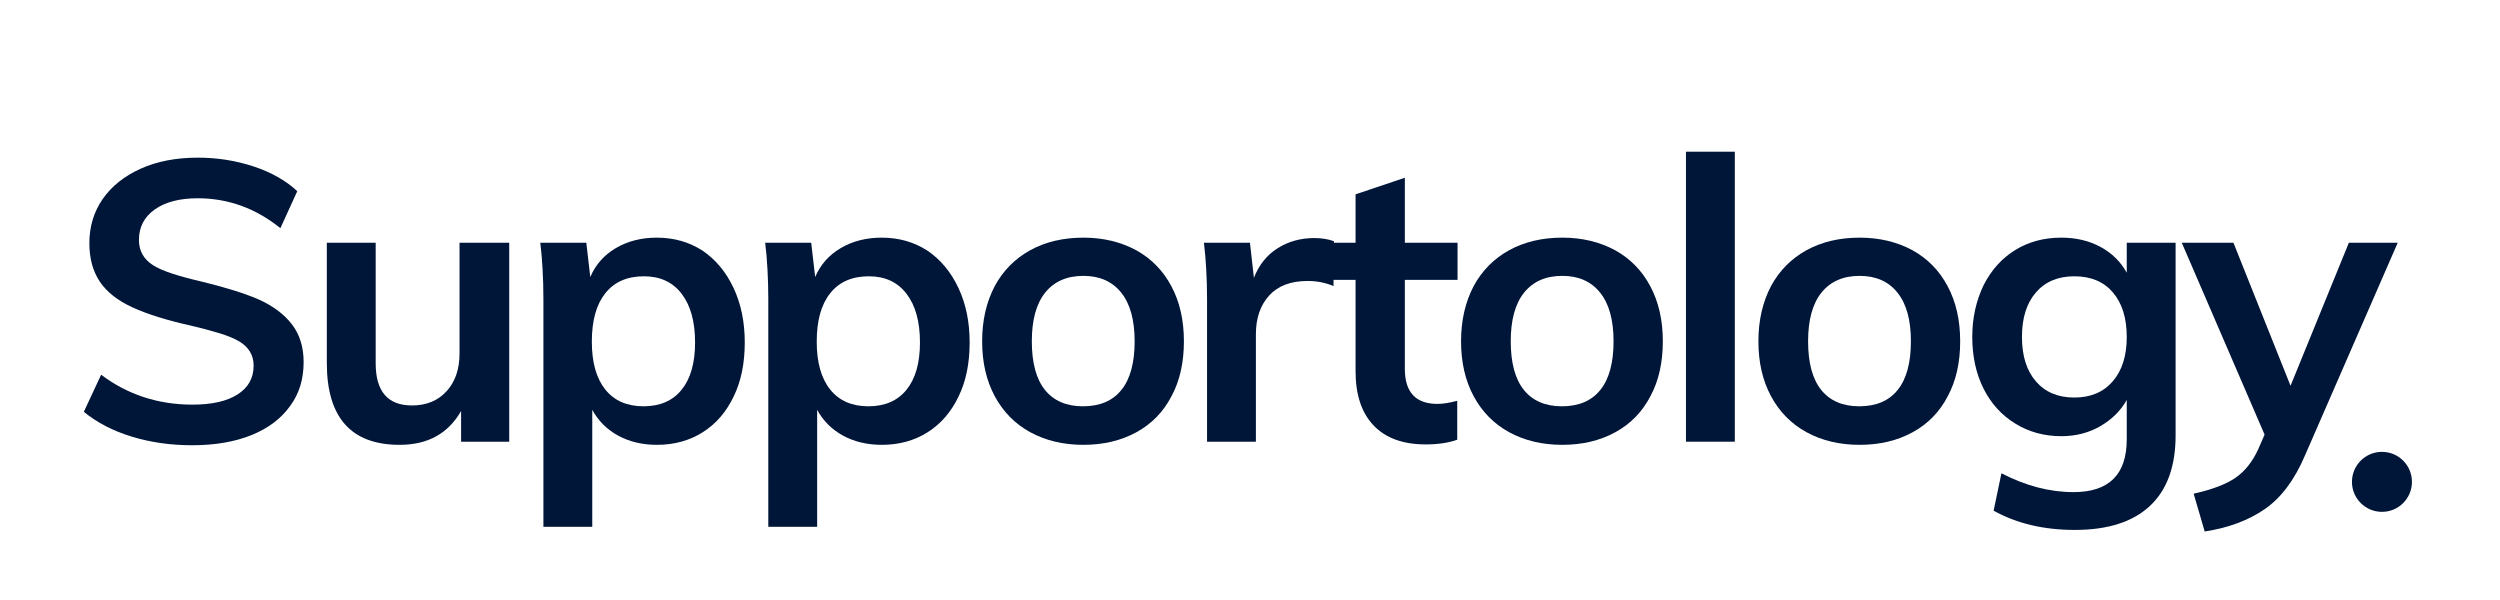
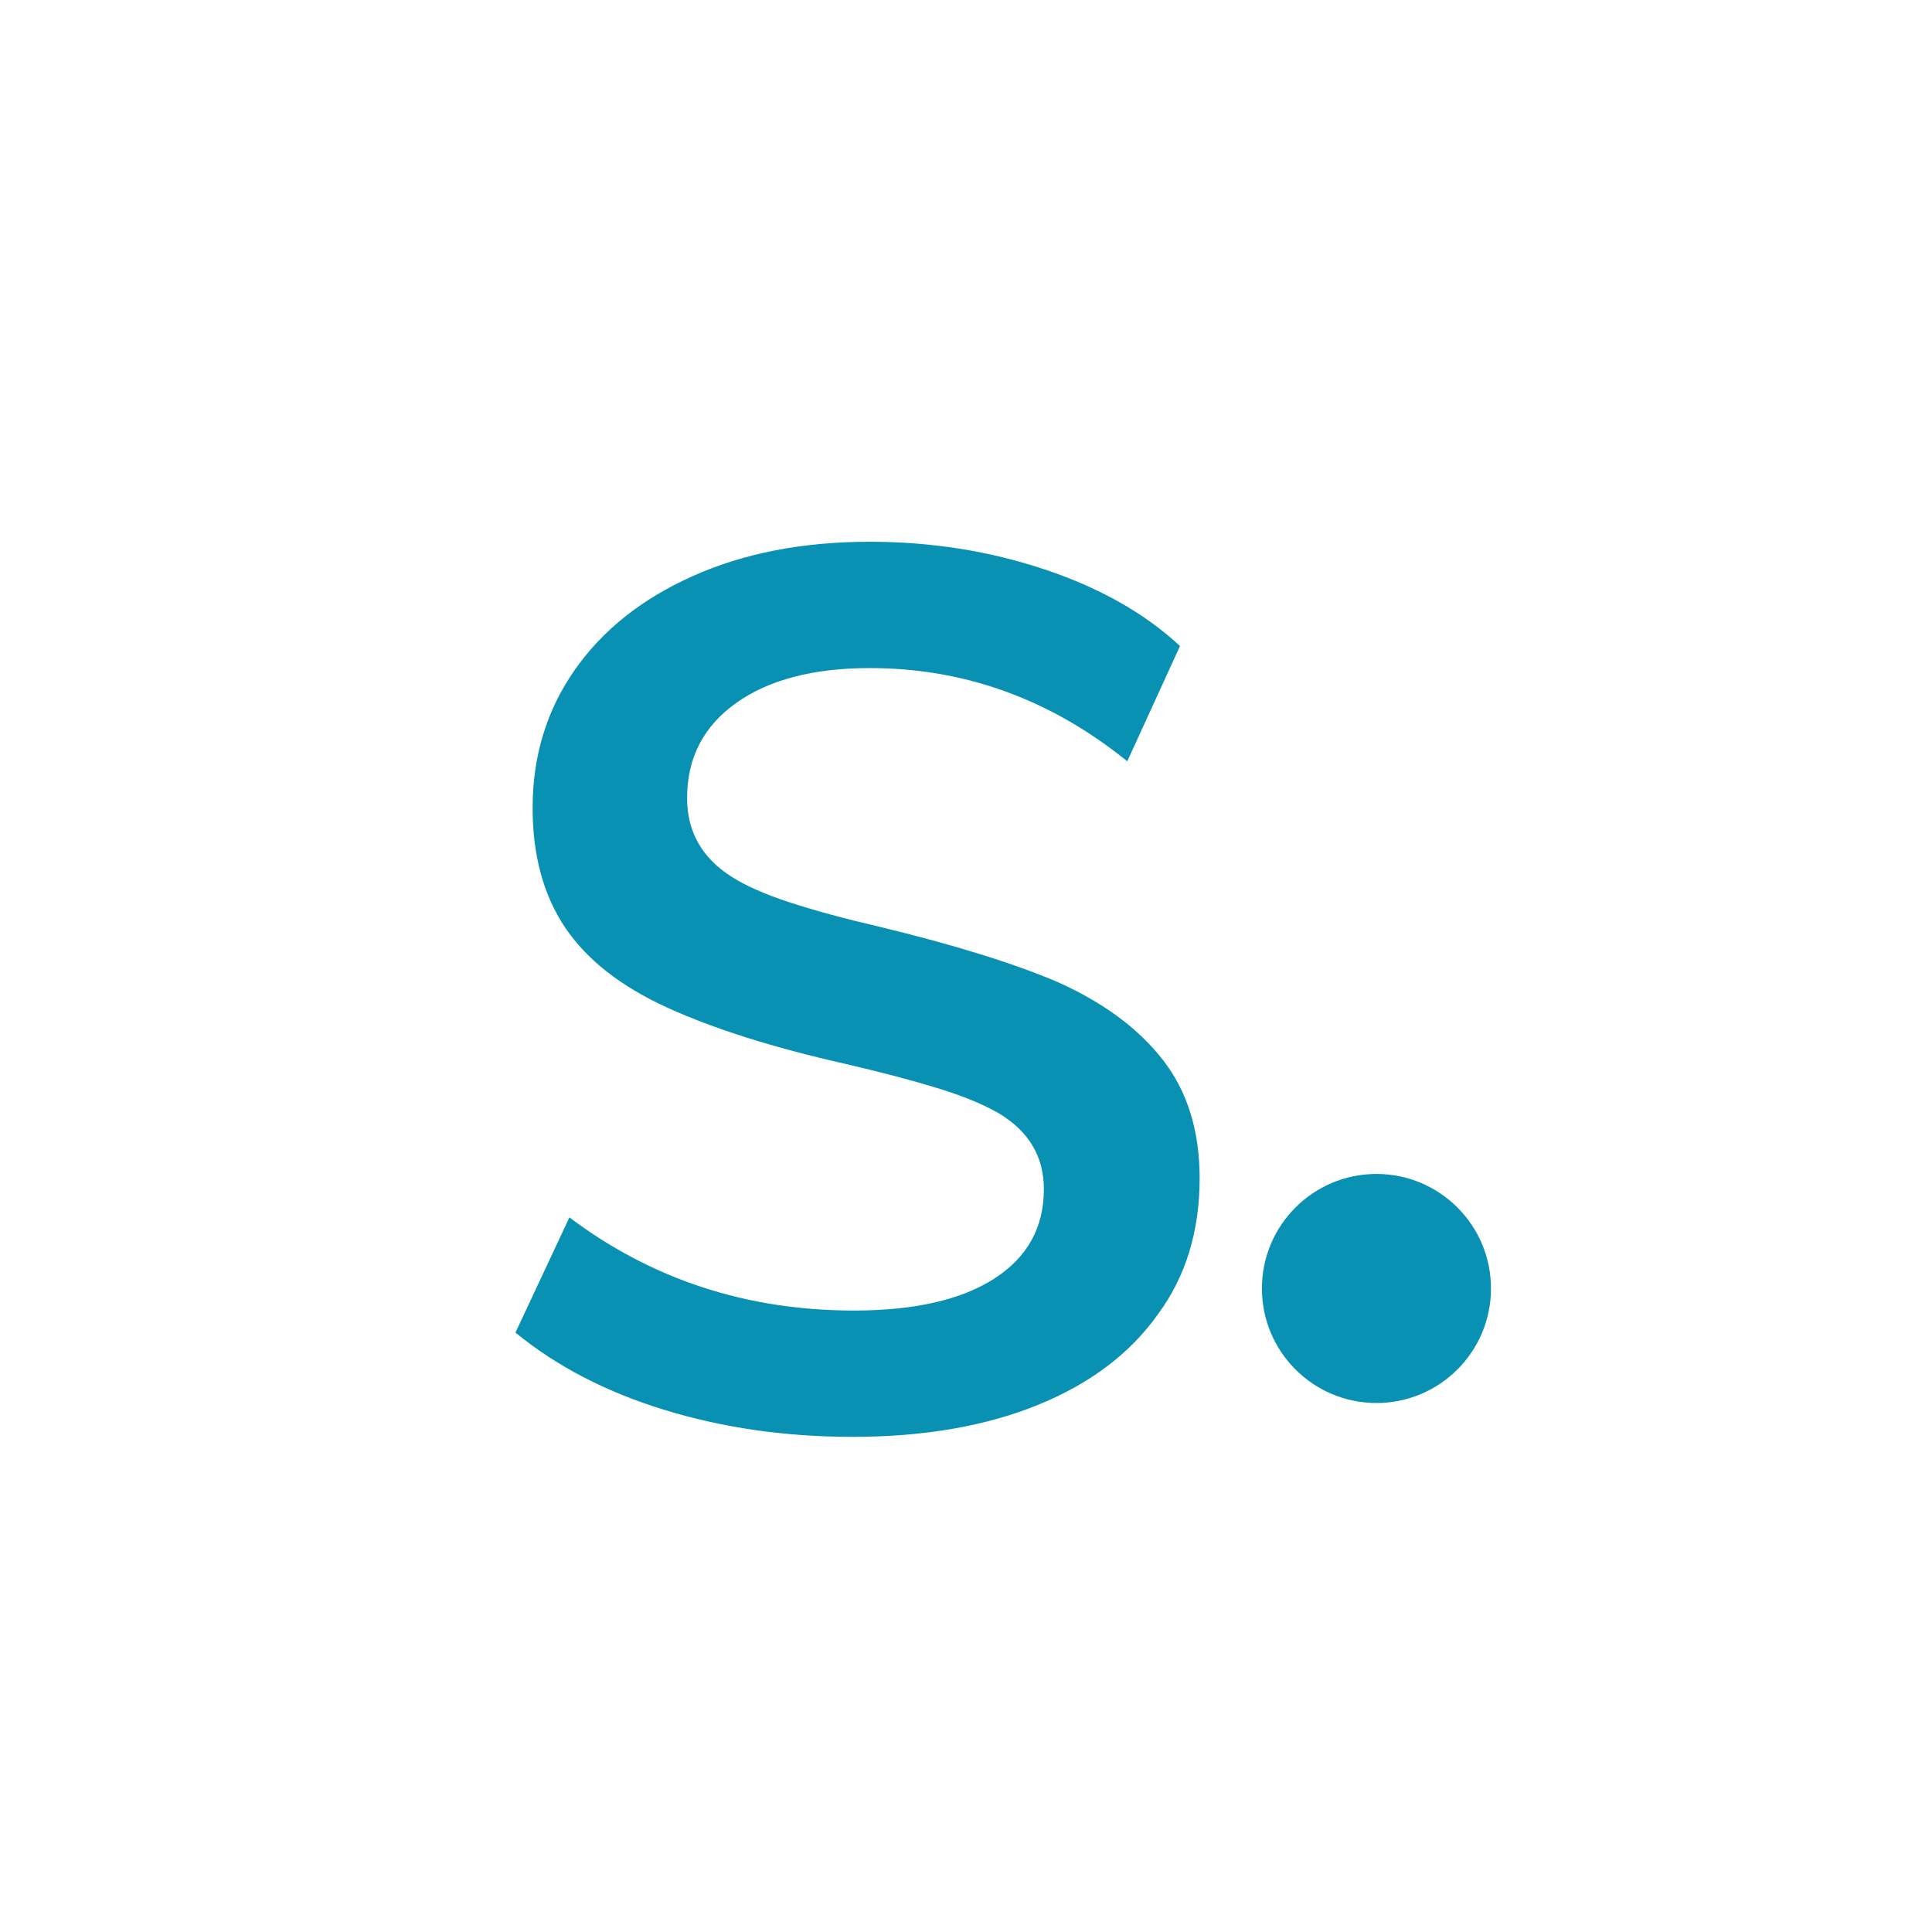
- <svg xmlns="http://www.w3.org/2000/svg" width="500" zoomAndPan="magnify" viewBox="0 0 375 90" height="120" preserveAspectRatio="xMidYMid meet" version="1.0">
+ <svg xmlns="http://www.w3.org/2000/svg" width="500" zoomAndPan="magnify" viewBox="0 0 375 375" height="500" preserveAspectRatio="xMidYMid meet" version="1.0">
  <defs>
    <g />
-     <clipPath id="93ce4be80c">
-       <rect x="0" width="353" y="0" height="76" />
+     <clipPath id="3576f0d070">
+       <path d="M 244.938 227.863 L 289.398 227.863 L 289.398 272.324 L 244.938 272.324 Z M 244.938 227.863 " clip-rule="nonzero" />
    </clipPath>
-     <clipPath id="2b1ce9f2e6">
-       <path d="M 352.793 67.777 L 361.793 67.777 L 361.793 76.777 L 352.793 76.777 Z M 352.793 67.777 " clip-rule="nonzero" />
+     <clipPath id="6bc630add7">
+       <path d="M 267.168 227.863 C 254.891 227.863 244.938 237.816 244.938 250.094 C 244.938 262.371 254.891 272.324 267.168 272.324 C 279.445 272.324 289.398 262.371 289.398 250.094 C 289.398 237.816 279.445 227.863 267.168 227.863 Z M 267.168 227.863 " clip-rule="nonzero" />
    </clipPath>
-     <clipPath id="ded64cc4d0">
-       <path d="M 357.293 67.777 C 354.809 67.777 352.793 69.793 352.793 72.277 C 352.793 74.766 354.809 76.777 357.293 76.777 C 359.781 76.777 361.793 74.766 361.793 72.277 C 361.793 69.793 359.781 67.777 357.293 67.777 Z M 357.293 67.777 " clip-rule="nonzero" />
+     <clipPath id="1c28338ffd">
+       <path d="M 0.938 0.863 L 45.398 0.863 L 45.398 45.324 L 0.938 45.324 Z M 0.938 0.863 " clip-rule="nonzero" />
    </clipPath>
-     <clipPath id="3e4ff77b92">
-       <path d="M 0.793 0.777 L 9.793 0.777 L 9.793 9.777 L 0.793 9.777 Z M 0.793 0.777 " clip-rule="nonzero" />
+     <clipPath id="b25ac0a829">
+       <path d="M 23.168 0.863 C 10.891 0.863 0.938 10.816 0.938 23.094 C 0.938 35.371 10.891 45.324 23.168 45.324 C 35.445 45.324 45.398 35.371 45.398 23.094 C 45.398 10.816 35.445 0.863 23.168 0.863 Z M 23.168 0.863 " clip-rule="nonzero" />
    </clipPath>
-     <clipPath id="30a1e92ed2">
-       <path d="M 5.293 0.777 C 2.809 0.777 0.793 2.793 0.793 5.277 C 0.793 7.766 2.809 9.777 5.293 9.777 C 7.781 9.777 9.793 7.766 9.793 5.277 C 9.793 2.793 7.781 0.777 5.293 0.777 Z M 5.293 0.777 " clip-rule="nonzero" />
-     </clipPath>
-     <clipPath id="bd39f103a9">
-       <rect x="0" width="10" y="0" height="10" />
-     </clipPath>
-     <clipPath id="ecbd469920">
-       <path d="M 0.078 24 L 1 24 L 1 25 L 0.078 25 Z M 0.078 24 " clip-rule="nonzero" />
-     </clipPath>
-     <clipPath id="ae33463199">
-       <rect x="0" width="6" y="0" height="32" />
+     <clipPath id="9ae611d927">
+       <rect x="0" width="46" y="0" height="46" />
    </clipPath>
  </defs>
-   <g transform="matrix(1, 0, 0, 1, 9, 6)">
-     <g clip-path="url(#93ce4be80c)">
-       <g fill="#001639" fill-opacity="1">
-         <g transform="translate(1.028622, 60.25621)">
-           <g>
-             <path d="M 18.797 0.531 C 15.566 0.531 12.539 0.098 9.719 -0.766 C 6.906 -1.629 4.516 -2.867 2.547 -4.484 L 5.141 -10.047 C 9.117 -7.055 13.688 -5.562 18.844 -5.562 C 21.758 -5.562 24.016 -6.07 25.609 -7.094 C 27.211 -8.113 28.016 -9.551 28.016 -11.406 C 28.016 -12.977 27.285 -14.195 25.828 -15.062 C 25.078 -15.5 24.086 -15.906 22.859 -16.281 C 21.641 -16.656 20.188 -17.039 18.5 -17.438 C 14.988 -18.219 12.109 -19.117 9.859 -20.141 C 7.617 -21.172 5.977 -22.461 4.938 -24.016 C 3.895 -25.578 3.375 -27.5 3.375 -29.781 C 3.375 -32.258 4.039 -34.469 5.375 -36.406 C 6.719 -38.332 8.617 -39.848 11.078 -40.953 C 13.535 -42.055 16.383 -42.609 19.625 -42.609 C 22.57 -42.609 25.375 -42.164 28.031 -41.281 C 30.695 -40.395 32.875 -39.16 34.562 -37.578 L 32.031 -32.031 C 28.32 -35.02 24.188 -36.516 19.625 -36.516 C 16.906 -36.516 14.754 -35.953 13.172 -34.828 C 11.598 -33.711 10.812 -32.188 10.812 -30.25 C 10.812 -28.633 11.52 -27.375 12.938 -26.469 C 13.613 -26.039 14.551 -25.629 15.75 -25.234 C 16.945 -24.836 18.395 -24.441 20.094 -24.047 C 23.676 -23.18 26.531 -22.297 28.656 -21.391 C 30.863 -20.41 32.555 -19.16 33.734 -17.641 C 34.922 -16.117 35.516 -14.219 35.516 -11.938 C 35.516 -9.375 34.844 -7.188 33.5 -5.375 C 32.164 -3.488 30.238 -2.031 27.719 -1 C 25.195 0.02 22.223 0.531 18.797 0.531 Z M 18.797 0.531 " />
-           </g>
-         </g>
-       </g>
-       <g fill="#001639" fill-opacity="1">
-         <g transform="translate(36.17979, 60.25621)">
-           <g>
-             <path d="M 31.203 -29.844 L 31.203 0 L 23.984 0 L 23.984 -4.609 C 22.055 -1.223 18.984 0.469 14.766 0.469 C 7.484 0.469 3.844 -3.625 3.844 -11.812 L 3.844 -29.844 L 11.172 -29.844 L 11.172 -11.766 C 11.172 -7.547 12.984 -5.438 16.609 -5.438 C 18.773 -5.438 20.504 -6.145 21.797 -7.562 C 23.098 -8.977 23.75 -10.867 23.75 -13.234 L 23.75 -29.844 Z M 31.203 -29.844 " />
-           </g>
-         </g>
-       </g>
-       <g fill="#001639" fill-opacity="1">
-         <g transform="translate(68.49516, 60.25621)">
-           <g>
-             <path d="M 21.031 -30.609 C 23.594 -30.609 25.879 -29.957 27.891 -28.656 C 29.859 -27.32 31.406 -25.461 32.531 -23.078 C 33.656 -20.691 34.219 -17.961 34.219 -14.891 C 34.219 -11.742 33.664 -9.047 32.562 -6.797 C 31.457 -4.473 29.91 -2.68 27.922 -1.422 C 25.93 -0.16 23.633 0.469 21.031 0.469 C 18.863 0.469 16.93 0.008 15.234 -0.906 C 13.547 -1.832 12.25 -3.125 11.344 -4.781 L 11.344 12.766 L 4.016 12.766 L 4.016 -21.391 C 4.016 -22.961 3.973 -24.457 3.891 -25.875 C 3.816 -27.301 3.703 -28.625 3.547 -29.844 L 10.453 -29.844 L 11.047 -24.703 C 11.836 -26.555 13.117 -28.004 14.891 -29.047 C 16.66 -30.086 18.707 -30.609 21.031 -30.609 Z M 19.031 -5.312 C 21.508 -5.312 23.414 -6.141 24.75 -7.797 C 26.094 -9.453 26.766 -11.816 26.766 -14.891 C 26.766 -18.004 26.094 -20.438 24.75 -22.188 C 23.414 -23.938 21.531 -24.812 19.094 -24.812 C 16.57 -24.812 14.641 -23.961 13.297 -22.266 C 11.953 -20.578 11.281 -18.16 11.281 -15.016 C 11.281 -11.898 11.953 -9.504 13.297 -7.828 C 14.641 -6.148 16.551 -5.312 19.031 -5.312 Z M 19.031 -5.312 " />
-           </g>
-         </g>
-       </g>
-       <g fill="#001639" fill-opacity="1">
-         <g transform="translate(102.2284, 60.25621)">
-           <g>
-             <path d="M 21.031 -30.609 C 23.594 -30.609 25.879 -29.957 27.891 -28.656 C 29.859 -27.32 31.406 -25.461 32.531 -23.078 C 33.656 -20.691 34.219 -17.961 34.219 -14.891 C 34.219 -11.742 33.664 -9.047 32.562 -6.797 C 31.457 -4.473 29.91 -2.68 27.922 -1.422 C 25.93 -0.16 23.633 0.469 21.031 0.469 C 18.863 0.469 16.93 0.008 15.234 -0.906 C 13.547 -1.832 12.25 -3.125 11.344 -4.781 L 11.344 12.766 L 4.016 12.766 L 4.016 -21.391 C 4.016 -22.961 3.973 -24.457 3.891 -25.875 C 3.816 -27.301 3.703 -28.625 3.547 -29.844 L 10.453 -29.844 L 11.047 -24.703 C 11.836 -26.555 13.117 -28.004 14.891 -29.047 C 16.66 -30.086 18.707 -30.609 21.031 -30.609 Z M 19.031 -5.312 C 21.508 -5.312 23.414 -6.141 24.75 -7.797 C 26.094 -9.453 26.766 -11.816 26.766 -14.891 C 26.766 -18.004 26.094 -20.438 24.75 -22.188 C 23.414 -23.938 21.531 -24.812 19.094 -24.812 C 16.57 -24.812 14.641 -23.961 13.297 -22.266 C 11.953 -20.578 11.281 -18.16 11.281 -15.016 C 11.281 -11.898 11.953 -9.504 13.297 -7.828 C 14.641 -6.148 16.551 -5.312 19.031 -5.312 Z M 19.031 -5.312 " />
-           </g>
-         </g>
-       </g>
-       <g fill="#001639" fill-opacity="1">
-         <g transform="translate(135.9617, 60.25621)">
-           <g>
-             <path d="M 17.547 0.469 C 14.555 0.469 11.898 -0.16 9.578 -1.422 C 7.285 -2.68 5.508 -4.484 4.25 -6.828 C 2.988 -9.172 2.359 -11.914 2.359 -15.062 C 2.359 -18.176 2.988 -20.938 4.25 -23.344 C 5.508 -25.664 7.281 -27.457 9.562 -28.719 C 11.852 -29.977 14.516 -30.609 17.547 -30.609 C 20.504 -30.609 23.145 -29.977 25.469 -28.719 C 27.75 -27.457 29.508 -25.656 30.75 -23.312 C 32 -20.969 32.625 -18.219 32.625 -15.062 C 32.625 -11.875 32.008 -9.141 30.781 -6.859 C 29.562 -4.492 27.801 -2.68 25.5 -1.422 C 23.195 -0.16 20.547 0.469 17.547 0.469 Z M 17.484 -5.312 C 20.016 -5.312 21.938 -6.129 23.25 -7.766 C 24.57 -9.398 25.234 -11.832 25.234 -15.062 C 25.234 -18.258 24.562 -20.691 23.219 -22.359 C 21.883 -24.035 19.992 -24.875 17.547 -24.875 C 15.066 -24.875 13.156 -24.035 11.812 -22.359 C 10.477 -20.691 9.812 -18.258 9.812 -15.062 C 9.812 -11.832 10.469 -9.398 11.781 -7.766 C 13.102 -6.129 15.004 -5.312 17.484 -5.312 Z M 17.484 -5.312 " />
-           </g>
-         </g>
-       </g>
-       <g fill="#001639" fill-opacity="1">
-         <g transform="translate(168.0407, 60.25621)">
-           <g>
-             <path d="M 20.094 -30.547 C 21.195 -30.547 22.18 -30.391 23.047 -30.078 L 22.984 -23.344 C 21.805 -23.852 20.508 -24.109 19.094 -24.109 C 16.57 -24.109 14.648 -23.379 13.328 -21.922 C 12.004 -20.461 11.344 -18.531 11.344 -16.125 L 11.344 0 L 4.016 0 L 4.016 -21.391 C 4.016 -22.961 3.973 -24.457 3.891 -25.875 C 3.816 -27.301 3.703 -28.625 3.547 -29.844 L 10.453 -29.844 L 11.047 -24.578 C 11.797 -26.516 12.977 -27.992 14.594 -29.016 C 16.207 -30.035 18.039 -30.547 20.094 -30.547 Z M 20.094 -30.547 " />
-           </g>
-         </g>
-       </g>
-       <g fill="#001639" fill-opacity="1">
-         <g transform="translate(188.304, 60.25621)">
-           <g>
-             <path d="M 13.422 -24.281 L 13.422 -10.938 C 13.422 -7.426 15.051 -5.672 18.312 -5.672 C 19.145 -5.672 20.133 -5.828 21.281 -6.141 L 21.281 -0.297 C 19.977 0.172 18.398 0.406 16.547 0.406 C 13.16 0.406 10.562 -0.535 8.75 -2.422 C 6.938 -4.316 6.031 -7.035 6.031 -10.578 L 6.031 -24.281 L 0.297 -24.281 L 0.297 -29.844 L 6.031 -29.844 L 6.031 -37.109 L 13.422 -39.594 L 13.422 -29.844 L 21.328 -29.844 L 21.328 -24.281 Z M 13.422 -24.281 " />
-           </g>
-         </g>
-       </g>
-       <g fill="#001639" fill-opacity="1">
-         <g transform="translate(207.7991, 60.25621)">
-           <g>
-             <path d="M 17.547 0.469 C 14.555 0.469 11.898 -0.16 9.578 -1.422 C 7.285 -2.68 5.508 -4.484 4.25 -6.828 C 2.988 -9.172 2.359 -11.914 2.359 -15.062 C 2.359 -18.176 2.988 -20.938 4.25 -23.344 C 5.508 -25.664 7.281 -27.457 9.562 -28.719 C 11.852 -29.977 14.516 -30.609 17.547 -30.609 C 20.504 -30.609 23.145 -29.977 25.469 -28.719 C 27.75 -27.457 29.508 -25.656 30.75 -23.312 C 32 -20.969 32.625 -18.219 32.625 -15.062 C 32.625 -11.875 32.008 -9.141 30.781 -6.859 C 29.562 -4.492 27.801 -2.68 25.5 -1.422 C 23.195 -0.16 20.547 0.469 17.547 0.469 Z M 17.484 -5.312 C 20.016 -5.312 21.938 -6.129 23.25 -7.766 C 24.57 -9.398 25.234 -11.832 25.234 -15.062 C 25.234 -18.258 24.562 -20.691 23.219 -22.359 C 21.883 -24.035 19.992 -24.875 17.547 -24.875 C 15.066 -24.875 13.156 -24.035 11.812 -22.359 C 10.477 -20.691 9.812 -18.258 9.812 -15.062 C 9.812 -11.832 10.469 -9.398 11.781 -7.766 C 13.102 -6.129 15.004 -5.312 17.484 -5.312 Z M 17.484 -5.312 " />
-           </g>
-         </g>
-       </g>
-       <g fill="#001639" fill-opacity="1">
-         <g transform="translate(239.8782, 60.25621)">
-           <g>
-             <path d="M 4.016 0 L 4.016 -43.5 L 11.344 -43.5 L 11.344 0 Z M 4.016 0 " />
-           </g>
-         </g>
-       </g>
-       <g fill="#001639" fill-opacity="1">
-         <g transform="translate(252.4021, 60.25621)">
-           <g>
-             <path d="M 17.547 0.469 C 14.555 0.469 11.898 -0.16 9.578 -1.422 C 7.285 -2.68 5.508 -4.484 4.25 -6.828 C 2.988 -9.172 2.359 -11.914 2.359 -15.062 C 2.359 -18.176 2.988 -20.938 4.25 -23.344 C 5.508 -25.664 7.281 -27.457 9.562 -28.719 C 11.852 -29.977 14.516 -30.609 17.547 -30.609 C 20.504 -30.609 23.145 -29.977 25.469 -28.719 C 27.75 -27.457 29.508 -25.656 30.75 -23.312 C 32 -20.969 32.625 -18.219 32.625 -15.062 C 32.625 -11.875 32.008 -9.141 30.781 -6.859 C 29.562 -4.492 27.801 -2.68 25.5 -1.422 C 23.195 -0.16 20.547 0.469 17.547 0.469 Z M 17.484 -5.312 C 20.016 -5.312 21.938 -6.129 23.25 -7.766 C 24.57 -9.398 25.234 -11.832 25.234 -15.062 C 25.234 -18.258 24.562 -20.691 23.219 -22.359 C 21.883 -24.035 19.992 -24.875 17.547 -24.875 C 15.066 -24.875 13.156 -24.035 11.812 -22.359 C 10.477 -20.691 9.812 -18.258 9.812 -15.062 C 9.812 -11.832 10.469 -9.398 11.781 -7.766 C 13.102 -6.129 15.004 -5.312 17.484 -5.312 Z M 17.484 -5.312 " />
-           </g>
-         </g>
-       </g>
-       <g fill="#001639" fill-opacity="1">
-         <g transform="translate(284.4811, 60.25621)">
-           <g>
-             <path d="M 32.859 -29.844 L 32.859 -0.953 C 32.859 3.703 31.578 7.227 29.016 9.625 C 26.453 12.031 22.691 13.234 17.734 13.234 C 13.078 13.234 9.02 12.27 5.562 10.344 L 6.734 4.734 C 10.359 6.617 13.961 7.562 17.547 7.562 C 22.867 7.562 25.531 4.922 25.531 -0.359 L 25.531 -6.266 C 24.625 -4.648 23.301 -3.336 21.562 -2.328 C 19.832 -1.328 17.883 -0.828 15.719 -0.828 C 13.156 -0.828 10.852 -1.457 8.812 -2.719 C 6.758 -3.977 5.172 -5.727 4.047 -7.969 C 2.922 -10.219 2.359 -12.801 2.359 -15.719 C 2.359 -18.551 2.93 -21.148 4.078 -23.516 C 5.223 -25.766 6.797 -27.508 8.797 -28.75 C 10.805 -29.988 13.113 -30.609 15.719 -30.609 C 17.926 -30.609 19.883 -30.145 21.594 -29.219 C 23.312 -28.289 24.625 -27 25.531 -25.344 L 25.531 -29.844 Z M 17.672 -6.625 C 20.109 -6.625 22.023 -7.43 23.422 -9.047 C 24.828 -10.66 25.531 -12.883 25.531 -15.719 C 25.531 -18.551 24.836 -20.773 23.453 -22.391 C 22.078 -24.004 20.148 -24.812 17.672 -24.812 C 15.223 -24.812 13.301 -24.004 11.906 -22.391 C 10.508 -20.773 9.812 -18.551 9.812 -15.719 C 9.812 -12.883 10.508 -10.66 11.906 -9.047 C 13.301 -7.43 15.223 -6.625 17.672 -6.625 Z M 17.672 -6.625 " />
-           </g>
-         </g>
-       </g>
-       <g fill="#001639" fill-opacity="1">
-         <g transform="translate(318.3916, 60.25621)">
-           <g>
-             <path d="M 32.266 -29.844 L 18.375 2.016 C 16.801 5.711 14.789 8.406 12.344 10.094 C 9.906 11.789 6.895 12.914 3.312 13.469 L 1.656 7.797 C 4.445 7.172 6.539 6.375 7.938 5.406 C 9.344 4.438 10.477 3.008 11.344 1.125 L 12.297 -1.062 L -0.125 -29.844 L 7.625 -29.844 L 16.188 -8.391 L 24.938 -29.844 Z M 32.266 -29.844 " />
-           </g>
-         </g>
+   <g fill="#0891b2" fill-opacity="1">
+     <g transform="translate(89.81766, 276.75)">
+       <g>
+         <path d="M 75.672 2.141 C 62.672 2.141 50.492 0.395 39.141 -3.094 C 27.797 -6.582 18.16 -11.582 10.234 -18.094 L 20.703 -40.453 C 36.723 -28.398 55.129 -22.375 75.922 -22.375 C 87.66 -22.375 96.738 -24.438 103.156 -28.562 C 109.582 -32.688 112.797 -38.477 112.797 -45.938 C 112.797 -52.281 109.863 -57.195 104 -60.688 C 100.988 -62.426 97.02 -64.051 92.094 -65.562 C 87.176 -67.07 81.305 -68.617 74.484 -70.203 C 60.367 -73.379 48.785 -77.031 39.734 -81.156 C 30.691 -85.281 24.066 -90.473 19.859 -96.734 C 15.66 -103.004 13.562 -110.738 13.562 -119.938 C 13.562 -129.938 16.258 -138.82 21.656 -146.594 C 27.051 -154.375 34.707 -160.484 44.625 -164.922 C 54.539 -169.367 66.004 -171.594 79.016 -171.594 C 90.91 -171.594 102.211 -169.805 112.922 -166.234 C 123.629 -162.66 132.395 -157.703 139.219 -151.359 L 128.984 -128.984 C 114.066 -141.047 97.41 -147.078 79.016 -147.078 C 68.066 -147.078 59.414 -144.816 53.062 -140.297 C 46.719 -135.773 43.547 -129.625 43.547 -121.844 C 43.547 -115.344 46.406 -110.266 52.125 -106.609 C 54.82 -104.867 58.586 -103.203 63.422 -101.609 C 68.266 -100.023 74.098 -98.441 80.922 -96.859 C 95.359 -93.367 106.859 -89.801 115.422 -86.156 C 124.305 -82.188 131.129 -77.145 135.891 -71.031 C 140.648 -64.926 143.031 -57.273 143.031 -48.078 C 143.031 -37.766 140.332 -28.957 134.938 -21.656 C 129.539 -14.039 121.766 -8.172 111.609 -4.047 C 101.461 0.074 89.484 2.141 75.672 2.141 Z M 75.672 2.141 " />
      </g>
    </g>
  </g>
-   <g clip-path="url(#2b1ce9f2e6)">
-     <g clip-path="url(#ded64cc4d0)">
-       <g transform="matrix(1, 0, 0, 1, 352, 67)">
-         <g clip-path="url(#bd39f103a9)">
-           <g clip-path="url(#3e4ff77b92)">
-             <g clip-path="url(#30a1e92ed2)">
-               <path fill="#001639" d="M 0.793 0.777 L 9.793 0.777 L 9.793 9.777 L 0.793 9.777 Z M 0.793 0.777 " fill-opacity="1" fill-rule="nonzero" />
+   <g clip-path="url(#3576f0d070)">
+     <g clip-path="url(#6bc630add7)">
+       <g transform="matrix(1, 0, 0, 1, 244, 227)">
+         <g clip-path="url(#9ae611d927)">
+           <g clip-path="url(#1c28338ffd)">
+             <g clip-path="url(#b25ac0a829)">
+               <path fill="#0891b2" d="M 0.938 0.863 L 45.398 0.863 L 45.398 45.324 L 0.938 45.324 Z M 0.938 0.863 " fill-opacity="1" fill-rule="nonzero" />
            </g>
          </g>
        </g>
      </g>
    </g>
  </g>
-   <g transform="matrix(1, 0, 0, 1, 184, 4)">
-     <g clip-path="url(#ae33463199)">
-       <g clip-path="url(#ecbd469920)">
-         <g fill="#001639" fill-opacity="1">
-           <g transform="translate(0.164763, 24.80647)">
-             <g />
-           </g>
-         </g>
-       </g>
-     </g>
-   </g>
</svg>
